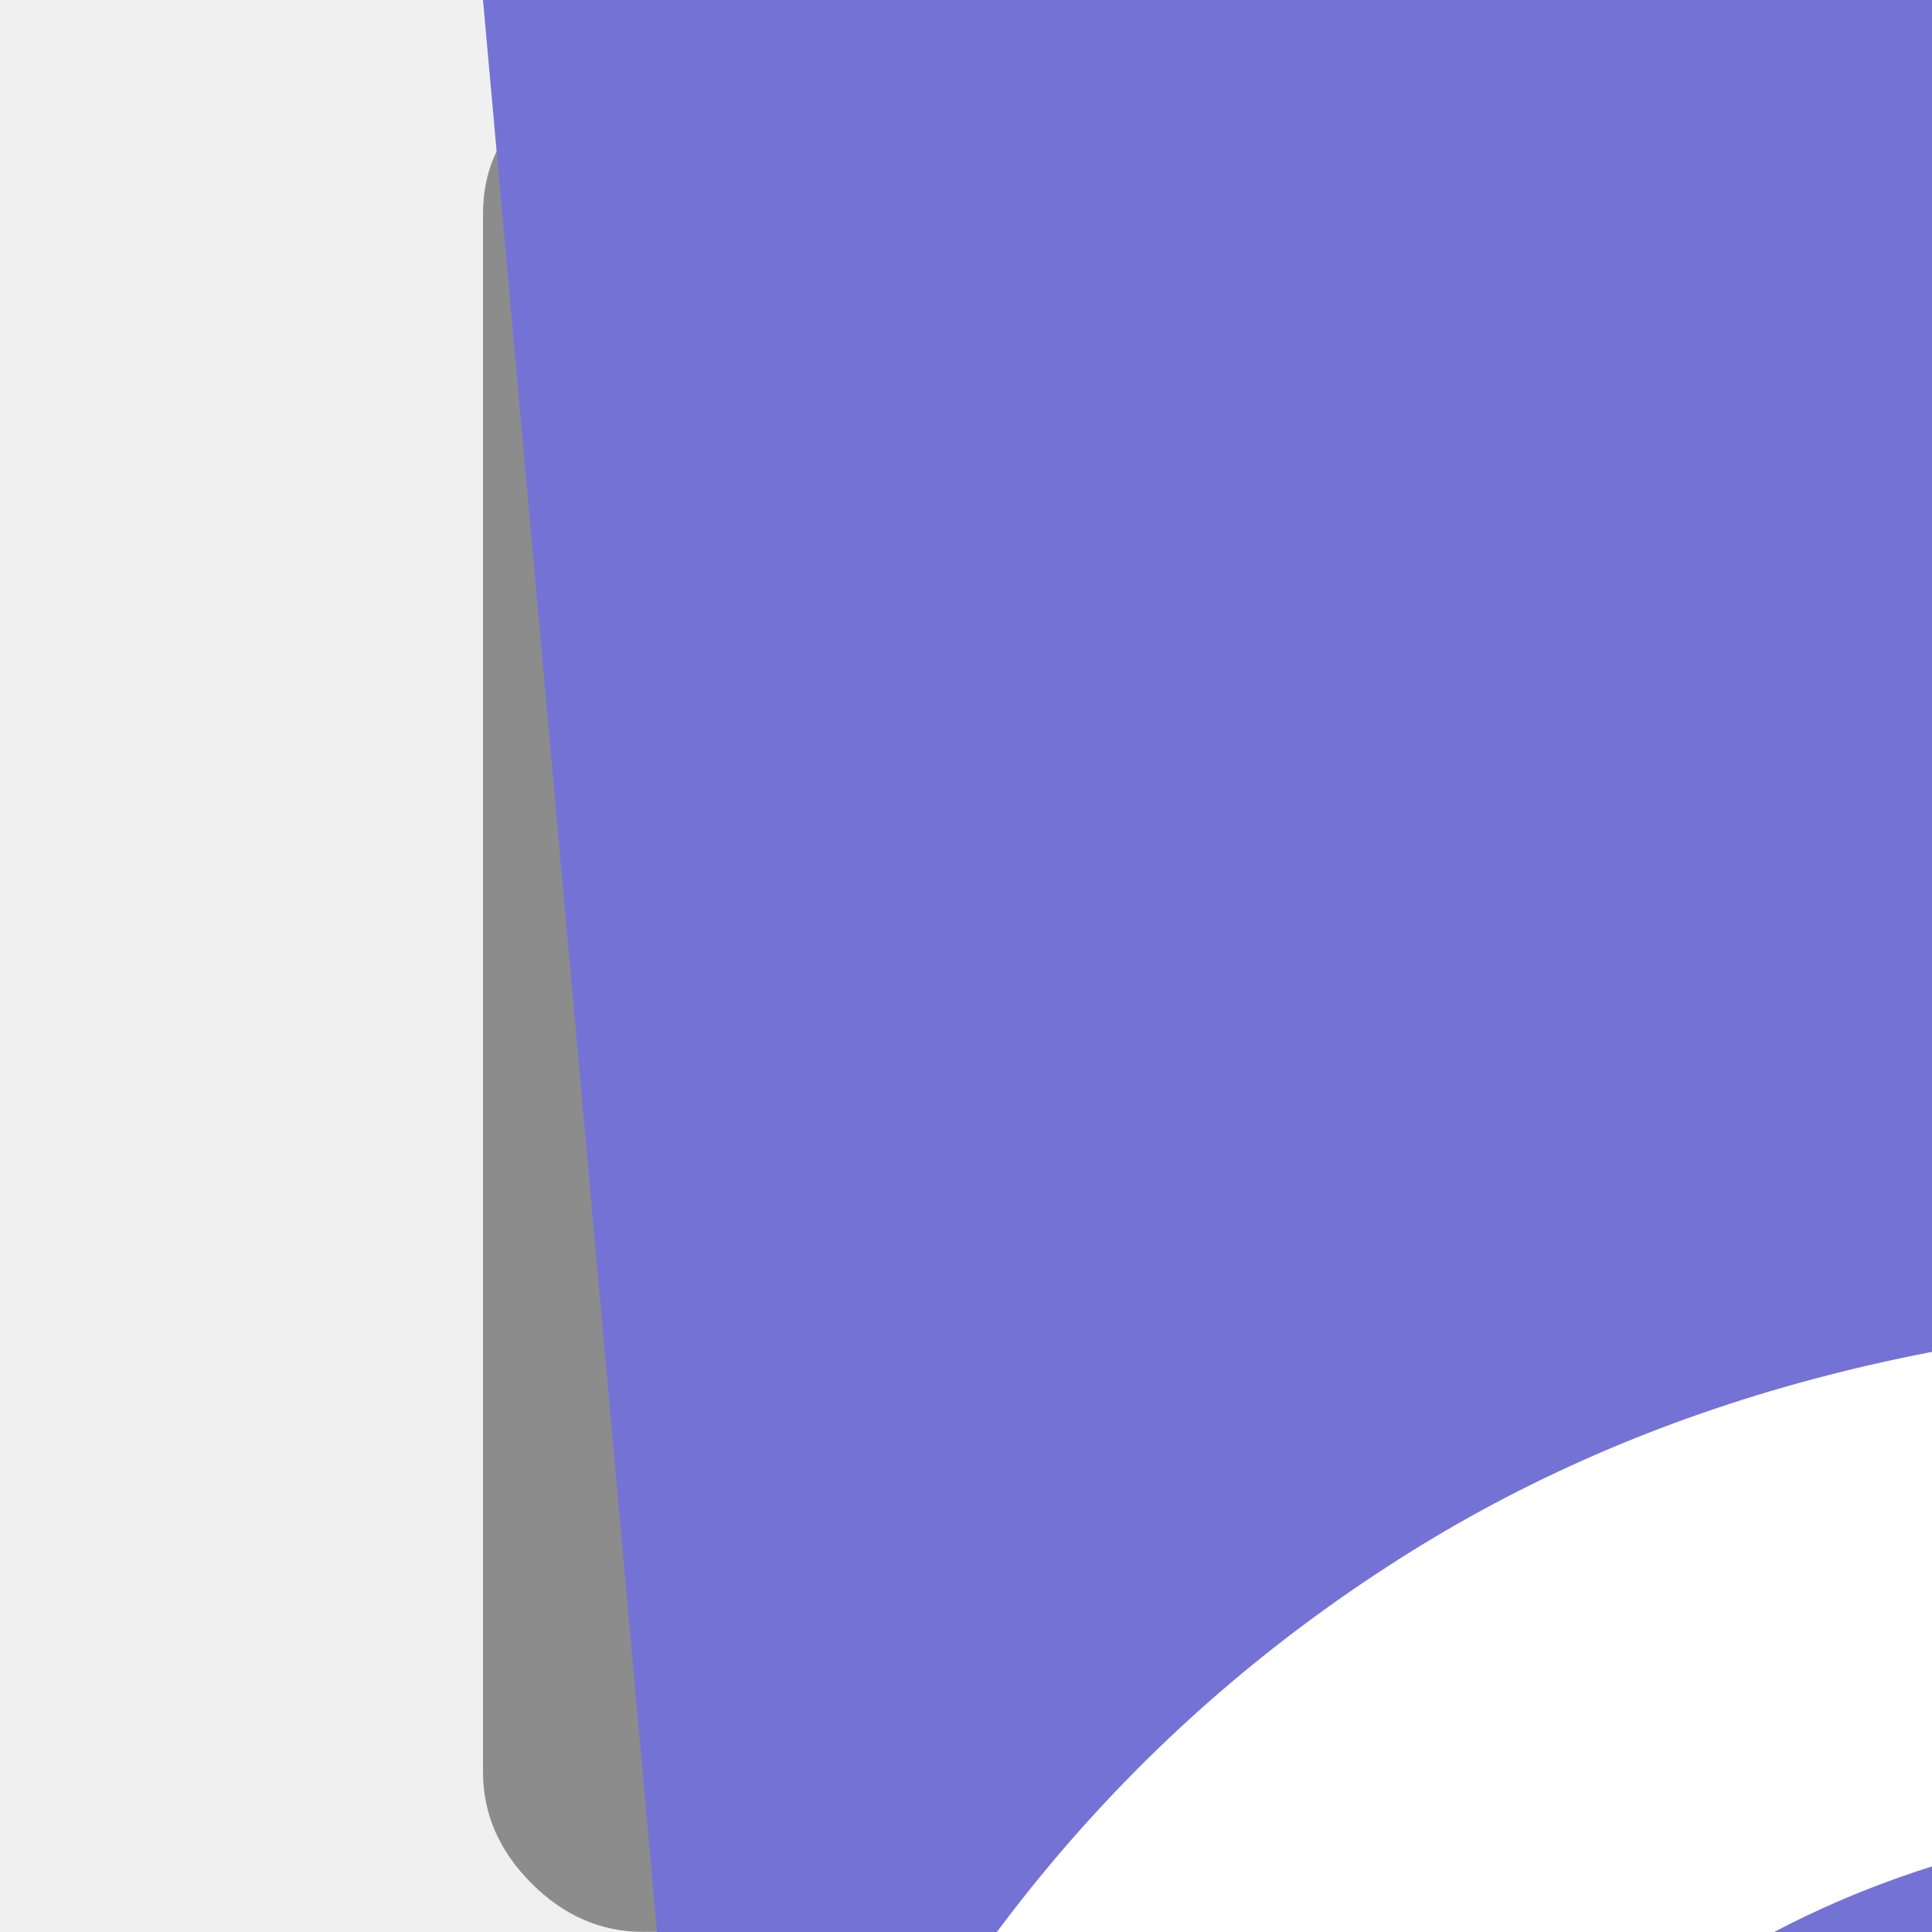
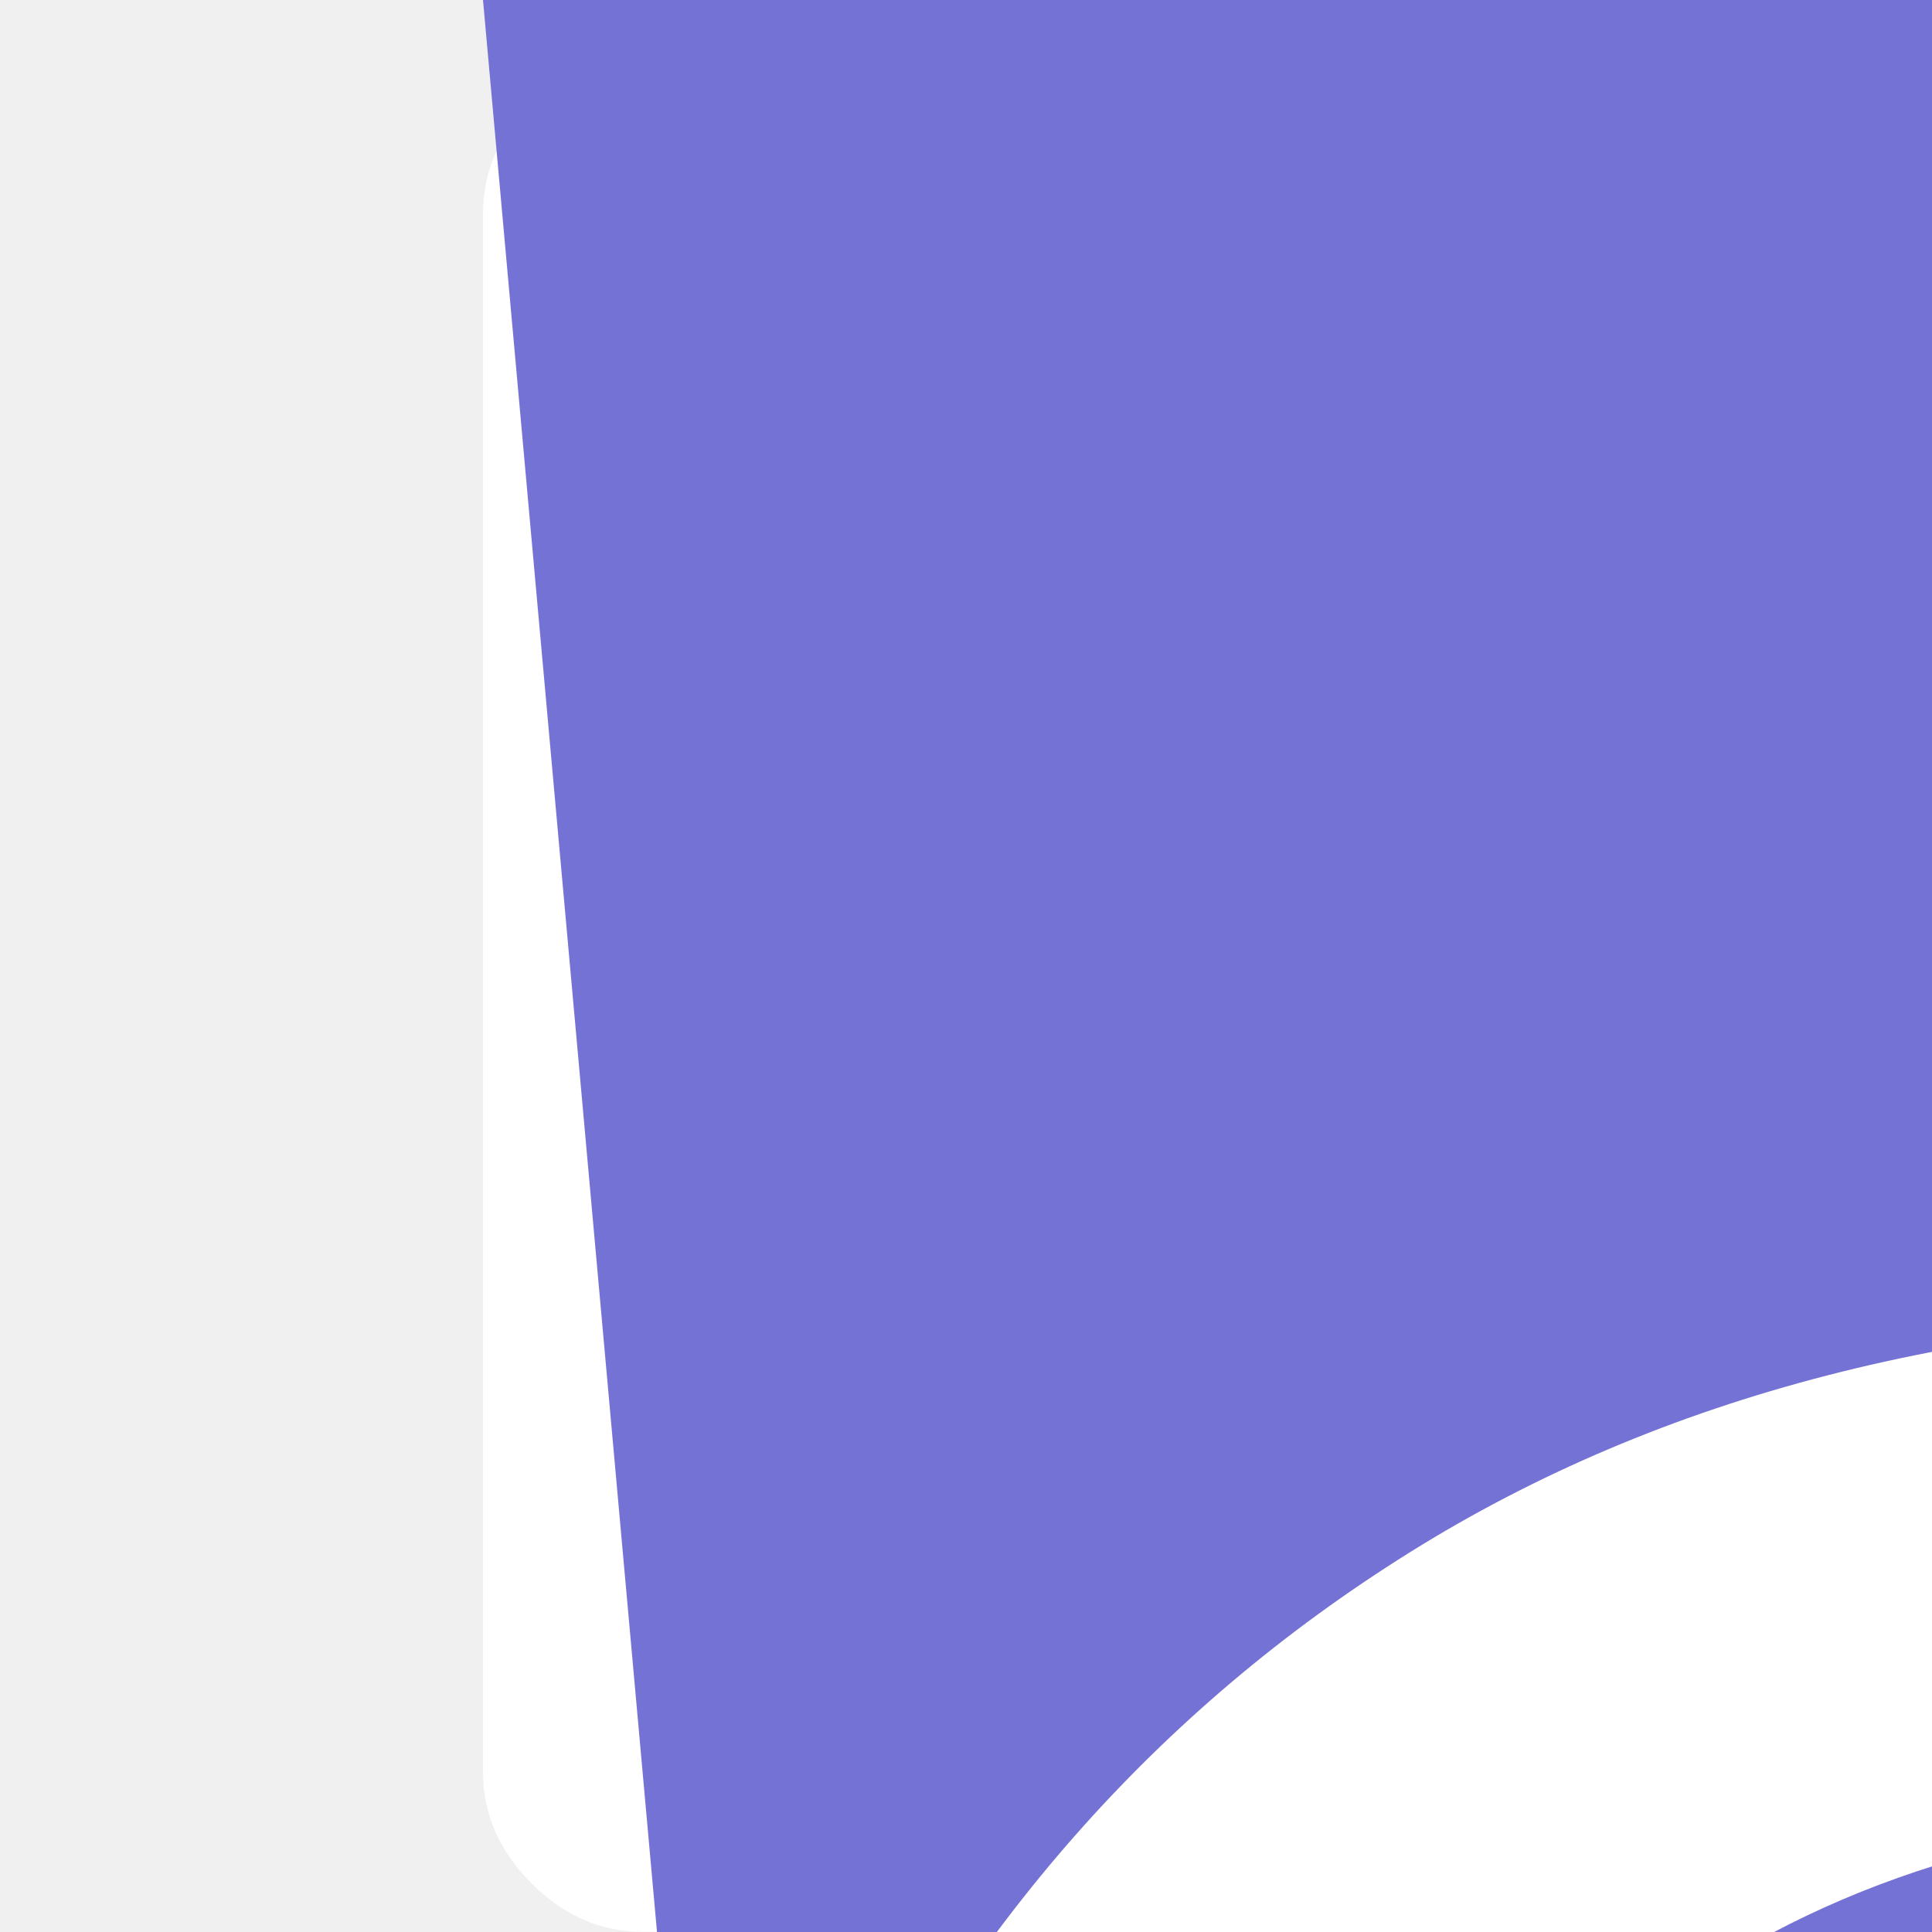
<svg xmlns="http://www.w3.org/2000/svg" width="50" height="50" viewBox="0 0 7 14" fill="none">
  <g id="slashSvg">
    <path d="M0.375 3.473L3.246 0.875L26.625 22.75L3.246 44.625L0.375 42.027L20.883 22.75L0.375 3.473Z" fill="#A9A9A9" />
  </g>
  <g id="slash1Svg">
    <path d="M26.625 3.473L6.117 22.75L26.625 42.027L23.754 44.625L0.375 22.75L23.754 0.875L26.625 3.473Z" fill="#737373" />
  </g>
  <g id="arrowRight">
    <rect id="arrow-right" width="30" height="30" fill="#FFFFFF" fill-opacity="0" />
    <path id="Vector" d="M5 15L25 15" stroke="#676CDB" stroke-opacity="1" stroke-width="2" stroke-linejoin="round" stroke-linecap="round" />
    <path id="Vector" d="M16.25 6.25L25 15L16.25 23.75" stroke="#676CDB" stroke-opacity="1" stroke-width="2" stroke-linejoin="round" stroke-linecap="round" />
  </g>
  <g id="quote">
    <path d="M13.542 20.833C13.077 20.833 12.631 20.904 12.188 20.969C12.331 20.485 12.479 19.994 12.717 19.552C12.954 18.91 13.325 18.354 13.694 17.794C14.002 17.187 14.546 16.777 14.946 16.258C15.365 15.754 15.935 15.419 16.387 15C16.831 14.562 17.413 14.344 17.875 14.035C18.358 13.758 18.779 13.452 19.229 13.306L20.352 12.844L21.34 12.433L20.329 8.396L19.085 8.696C18.688 8.796 18.202 8.912 17.65 9.052C17.085 9.156 16.483 9.442 15.812 9.702C15.15 9.998 14.383 10.198 13.671 10.673C12.954 11.127 12.127 11.506 11.398 12.114C10.692 12.742 9.84 13.285 9.21 14.083C8.523 14.829 7.844 15.612 7.317 16.504C6.706 17.354 6.292 18.287 5.854 19.21C5.458 20.133 5.14 21.077 4.879 21.994C4.385 23.831 4.165 25.577 4.079 27.071C4.008 28.567 4.05 29.81 4.138 30.71C4.169 31.135 4.227 31.548 4.269 31.833L4.321 32.183L4.375 32.171C4.746 33.902 5.599 35.492 6.835 36.759C8.072 38.025 9.642 38.915 11.364 39.327C13.085 39.738 14.888 39.654 16.564 39.083C18.24 38.512 19.72 37.479 20.832 36.103C21.945 34.726 22.646 33.063 22.853 31.305C23.06 29.547 22.765 27.766 22.002 26.169C21.24 24.571 20.04 23.223 18.543 22.278C17.046 21.334 15.312 20.833 13.542 20.833ZM36.458 20.833C35.994 20.833 35.548 20.904 35.104 20.969C35.248 20.485 35.396 19.994 35.633 19.552C35.871 18.91 36.242 18.354 36.61 17.794C36.919 17.187 37.462 16.777 37.862 16.258C38.281 15.754 38.852 15.419 39.304 15C39.748 14.562 40.329 14.344 40.792 14.035C41.275 13.758 41.696 13.452 42.146 13.306L43.269 12.844L44.256 12.433L43.246 8.396L42.002 8.696C41.604 8.796 41.119 8.912 40.567 9.052C40.002 9.156 39.4 9.442 38.729 9.702C38.069 10 37.3 10.198 36.587 10.675C35.871 11.129 35.044 11.508 34.315 12.117C33.608 12.744 32.756 13.287 32.127 14.083C31.44 14.829 30.76 15.612 30.233 16.504C29.623 17.354 29.208 18.287 28.771 19.21C28.375 20.133 28.056 21.077 27.796 21.994C27.302 23.831 27.081 25.577 26.996 27.071C26.925 28.567 26.967 29.81 27.054 30.71C27.085 31.135 27.144 31.548 27.185 31.833L27.238 32.183L27.292 32.171C27.662 33.902 28.515 35.492 29.752 36.759C30.989 38.025 32.559 38.915 34.281 39.327C36.002 39.738 37.805 39.654 39.481 39.083C41.156 38.512 42.636 37.479 43.749 36.103C44.862 34.726 45.563 33.063 45.77 31.305C45.977 29.547 45.682 27.766 44.919 26.169C44.156 24.571 42.957 23.223 41.46 22.278C39.962 21.334 38.228 20.833 36.458 20.833Z" fill="#7572D5" fill-opacity="1" fill-rule="nonzero" />
  </g>
  <g id="vector2Svg">
    <path d="M297.495 192.986C301.775 192.986 305.883 192.257 309.971 191.592C308.646 196.567 307.284 201.627 305.096 206.173C302.908 212.778 299.491 218.503 296.094 224.271C293.254 230.511 288.244 234.735 284.559 240.075C280.702 245.264 275.443 248.716 271.278 253.026C267.19 257.529 261.835 259.781 257.574 262.954C253.121 265.806 249.244 268.958 245.099 270.459L234.754 275.219L225.656 279.444L234.965 321L246.423 317.912C250.089 316.883 254.561 315.682 259.647 314.245C264.848 313.173 270.395 310.236 276.575 307.555C282.678 304.51 289.741 302.452 296.305 297.563C302.908 292.888 310.527 288.986 317.245 282.724C323.751 276.27 331.601 270.674 337.397 262.461C343.731 254.784 349.988 246.722 354.844 237.544C360.467 228.796 364.287 219.189 368.317 209.69C371.964 200.191 374.9 190.477 377.299 181.042C381.848 162.13 383.882 144.161 384.669 128.786C385.322 113.39 384.938 100.589 384.132 91.325C383.844 86.951 383.307 82.705 382.923 79.767L382.443 76.165L381.944 76.294C378.53 58.478 370.672 42.107 359.278 29.073C347.884 16.039 333.42 6.875 317.559 2.641C301.698 -1.592 285.088 -0.723 269.651 5.15C254.214 11.022 240.581 21.657 230.328 35.825C220.075 49.993 213.622 67.114 211.714 85.208C209.807 103.302 212.524 121.629 219.551 138.07C226.577 154.511 237.626 168.394 251.42 178.112C265.214 187.83 281.188 192.987 297.495 192.986ZM86.374 192.986C90.654 192.986 94.761 192.257 98.849 191.592C97.525 196.567 96.162 201.627 93.974 206.173C91.786 212.778 88.37 218.503 84.973 224.271C82.132 230.511 77.123 234.735 73.438 240.075C69.58 245.264 64.321 248.716 60.156 253.026C56.068 257.529 50.713 259.781 46.453 262.954C42 265.806 38.123 268.958 33.977 270.459L23.632 275.219L14.535 279.444L23.843 321L35.301 317.912C38.967 316.883 43.439 315.682 48.525 314.245C53.727 313.173 59.273 310.236 65.454 307.555C71.538 304.489 78.62 302.452 85.184 297.541C91.786 292.867 99.406 288.964 106.123 282.703C112.63 276.249 120.479 270.652 126.276 262.461C132.609 254.784 138.866 246.722 143.722 237.544C149.346 228.796 153.165 219.189 157.195 209.69C160.842 200.191 163.779 190.477 166.178 181.042C170.726 162.13 172.761 144.161 173.548 128.786C174.2 113.39 173.816 100.589 173.01 91.325C172.722 86.951 172.185 82.705 171.801 79.767L171.321 76.165L170.822 76.294C167.409 58.478 159.55 42.107 148.156 29.073C136.762 16.039 122.298 6.875 106.437 2.641C90.576 -1.592 73.967 -0.723 58.53 5.15C43.093 11.022 29.459 21.657 19.206 35.825C8.953 49.993 2.5 67.114 0.593 85.208C-1.314 103.302 1.402 121.629 8.429 138.07C15.456 154.511 26.505 168.394 40.298 178.112C54.092 187.83 70.066 192.987 86.374 192.986Z" fill="#CFCFCF" fill-opacity="0.2" />
  </g>
  <g id="xzSvg">
-     <path d="M1.969 2.468C3.281 1.155 4.875 0.499 6.75 0.499C8.625 0.499 10.219 1.155 11.531 2.468C12.844 3.78 13.5 5.374 13.5 7.249C13.5 9.124 12.844 10.718 11.531 12.03C10.219 13.343 8.625 13.999 6.75 13.999C4.875 13.999 3.281 13.343 1.969 12.03C0.656 10.718 0 9.124 0 7.249C0 5.374 0.656 3.78 1.969 2.468ZM11.039 3.593C10.453 4.46 9.457 5.21 8.051 5.843C8.191 6.147 8.344 6.511 8.508 6.933C9.82 6.815 11.109 6.792 12.375 6.862C12.305 5.62 11.859 4.53 11.039 3.593ZM6.75 1.624C6.352 1.624 5.895 1.683 5.379 1.8C6.082 2.503 6.809 3.522 7.559 4.858C8.824 4.343 9.75 3.698 10.336 2.925C9.281 2.058 8.086 1.624 6.75 1.624ZM4.219 2.257C2.719 3.03 1.746 4.237 1.301 5.878H2.18C3.703 5.878 5.121 5.679 6.434 5.28C5.754 4.062 5.016 3.054 4.219 2.257ZM1.125 6.968V7.249C1.125 8.679 1.594 9.921 2.531 10.976C3.422 9.312 4.852 8.069 6.82 7.249C6.938 7.202 7.102 7.155 7.312 7.108C7.172 6.733 7.055 6.452 6.961 6.265C5.555 6.71 3.938 6.956 2.109 7.003C2.016 7.003 1.852 7.003 1.617 7.003C1.383 6.979 1.219 6.968 1.125 6.968ZM6.75 12.874C7.477 12.874 8.145 12.757 8.754 12.523C8.637 11.538 8.461 10.612 8.227 9.745C8.133 9.347 7.945 8.772 7.664 8.022C7.383 8.093 7.184 8.163 7.066 8.233C5.309 9.03 4.055 10.179 3.305 11.679C4.336 12.476 5.484 12.874 6.75 12.874ZM9.773 11.96C11.32 10.952 12.176 9.593 12.34 7.882C10.957 7.788 9.797 7.788 8.859 7.882C9.117 8.608 9.258 9.054 9.281 9.218C9.492 10.038 9.656 10.952 9.773 11.96Z" fill="#8C8C8C" />
+     <path d="M1.969 2.468C3.281 1.155 4.875 0.499 6.75 0.499C8.625 0.499 10.219 1.155 11.531 2.468C12.844 3.78 13.5 5.374 13.5 7.249C13.5 9.124 12.844 10.718 11.531 12.03C10.219 13.343 8.625 13.999 6.75 13.999C4.875 13.999 3.281 13.343 1.969 12.03C0.656 10.718 0 9.124 0 7.249C0 5.374 0.656 3.78 1.969 2.468ZM11.039 3.593C10.453 4.46 9.457 5.21 8.051 5.843C8.191 6.147 8.344 6.511 8.508 6.933C9.82 6.815 11.109 6.792 12.375 6.862C12.305 5.62 11.859 4.53 11.039 3.593ZM6.75 1.624C6.352 1.624 5.895 1.683 5.379 1.8C6.082 2.503 6.809 3.522 7.559 4.858C8.824 4.343 9.75 3.698 10.336 2.925C9.281 2.058 8.086 1.624 6.75 1.624ZM4.219 2.257C2.719 3.03 1.746 4.237 1.301 5.878H2.18C3.703 5.878 5.121 5.679 6.434 5.28C5.754 4.062 5.016 3.054 4.219 2.257ZM1.125 6.968V7.249C1.125 8.679 1.594 9.921 2.531 10.976C3.422 9.312 4.852 8.069 6.82 7.249C6.938 7.202 7.102 7.155 7.312 7.108C7.172 6.733 7.055 6.452 6.961 6.265C5.555 6.71 3.938 6.956 2.109 7.003C2.016 7.003 1.852 7.003 1.617 7.003C1.383 6.979 1.219 6.968 1.125 6.968ZM6.75 12.874C7.477 12.874 8.145 12.757 8.754 12.523C8.637 11.538 8.461 10.612 8.227 9.745C8.133 9.347 7.945 8.772 7.664 8.022C7.383 8.093 7.184 8.163 7.066 8.233C5.309 9.03 4.055 10.179 3.305 11.679C4.336 12.476 5.484 12.874 6.75 12.874ZM9.773 11.96C11.32 10.952 12.176 9.593 12.34 7.882C10.957 7.788 9.797 7.788 8.859 7.882C9.117 8.608 9.258 9.054 9.281 9.218C9.492 10.038 9.656 10.952 9.773 11.96Z" fill="white" />
  </g>
  <g id="ytSvg">
-     <path d="M17.895 3.487C17.965 4.753 18 6.007 18 7.249C18 8.491 17.965 9.745 17.895 11.011C17.895 11.808 17.637 12.487 17.121 13.05C16.629 13.589 16.02 13.858 15.293 13.858C13.488 13.952 11.391 13.999 9 13.999C6.609 13.999 4.512 13.952 2.707 13.858C1.98 13.858 1.359 13.589 0.844 13.05C0.352 12.487 0.105 11.808 0.105 11.011C0.035 9.745 0 8.491 0 7.249C0 6.429 0.047 5.175 0.141 3.487C0.141 2.69 0.387 2.022 0.879 1.483C1.371 0.921 1.98 0.64 2.707 0.64C4.418 0.546 6.41 0.499 8.684 0.499H9H9.316C11.59 0.499 13.582 0.546 15.293 0.64C16.02 0.64 16.629 0.921 17.121 1.483C17.637 2.022 17.895 2.69 17.895 3.487ZM7.277 10.694L12.375 7.249L7.277 3.769V10.694Z" fill="#8C8C8C" />
+     <path d="M17.895 3.487C17.965 4.753 18 6.007 18 7.249C18 8.491 17.965 9.745 17.895 11.011C17.895 11.808 17.637 12.487 17.121 13.05C16.629 13.589 16.02 13.858 15.293 13.858C13.488 13.952 11.391 13.999 9 13.999C6.609 13.999 4.512 13.952 2.707 13.858C1.98 13.858 1.359 13.589 0.844 13.05C0.352 12.487 0.105 11.808 0.105 11.011C0.035 9.745 0 8.491 0 7.249C0 6.429 0.047 5.175 0.141 3.487C0.141 2.69 0.387 2.022 0.879 1.483C1.371 0.921 1.98 0.64 2.707 0.64C4.418 0.546 6.41 0.499 8.684 0.499H9H9.316C11.59 0.499 13.582 0.546 15.293 0.64C16.02 0.64 16.629 0.921 17.121 1.483C17.637 2.022 17.895 2.69 17.895 3.487ZM7.277 10.694L12.375 7.249L7.277 3.769V10.694Z" fill="white" />
  </g>
  <g id="fbSvg">
-     <path d="M4.5 4.999H6.75L6.469 7.249H4.5V13.999H1.582V7.249H0V4.999H1.582V3.487C1.582 2.503 1.828 1.765 2.32 1.272C2.812 0.757 3.633 0.499 4.781 0.499H6.75V2.749H5.555C5.109 2.749 4.816 2.819 4.676 2.96C4.559 3.101 4.5 3.335 4.5 3.663V4.999Z" fill="#8C8C8C" />
+     <path d="M4.5 4.999H6.75L6.469 7.249H4.5V13.999H1.582V7.249H0V4.999H1.582V3.487C1.582 2.503 1.828 1.765 2.32 1.272C2.812 0.757 3.633 0.499 4.781 0.499H6.75V2.749H5.555C5.109 2.749 4.816 2.819 4.676 2.96C4.559 3.101 4.5 3.335 4.5 3.663V4.999Z" fill="white" />
  </g>
  <g id="igSvg">
-     <path d="M12.41 0.499C12.715 0.499 12.973 0.604 13.184 0.815C13.395 1.003 13.5 1.249 13.5 1.554V12.839C13.5 13.144 13.395 13.413 13.184 13.648C12.973 13.882 12.715 13.999 12.41 13.999H1.16C0.855 13.999 0.586 13.882 0.352 13.648C0.117 13.413 0 13.144 0 12.839V1.554C0 1.249 0.105 1.003 0.316 0.815C0.551 0.604 0.832 0.499 1.16 0.499H12.41ZM4.184 11.749V5.737H2.25V11.749H4.184ZM2.531 4.542C2.719 4.729 2.965 4.823 3.27 4.823C3.574 4.823 3.82 4.729 4.008 4.542C4.219 4.331 4.324 4.085 4.324 3.804C4.324 3.499 4.23 3.253 4.043 3.065C3.855 2.854 3.609 2.749 3.305 2.749C3 2.749 2.742 2.854 2.531 3.065C2.344 3.253 2.25 3.499 2.25 3.804C2.25 4.085 2.344 4.331 2.531 4.542ZM11.25 11.749V8.233C11.25 7.366 11.039 6.71 10.617 6.265C10.219 5.819 9.691 5.597 9.035 5.597C8.332 5.597 7.746 5.925 7.277 6.581V5.737H5.344V11.749H7.277V8.339C7.277 8.104 7.301 7.94 7.348 7.847C7.535 7.378 7.863 7.144 8.332 7.144C8.988 7.144 9.316 7.577 9.316 8.444V11.749H11.25Z" fill="#8C8C8C" />
+     <path d="M12.41 0.499C12.715 0.499 12.973 0.604 13.184 0.815C13.395 1.003 13.5 1.249 13.5 1.554V12.839C13.5 13.144 13.395 13.413 13.184 13.648C12.973 13.882 12.715 13.999 12.41 13.999H1.16C0.855 13.999 0.586 13.882 0.352 13.648C0.117 13.413 0 13.144 0 12.839V1.554C0 1.249 0.105 1.003 0.316 0.815C0.551 0.604 0.832 0.499 1.16 0.499H12.41ZM4.184 11.749V5.737H2.25V11.749H4.184ZM2.531 4.542C2.719 4.729 2.965 4.823 3.27 4.823C3.574 4.823 3.82 4.729 4.008 4.542C4.219 4.331 4.324 4.085 4.324 3.804C4.324 3.499 4.23 3.253 4.043 3.065C3.855 2.854 3.609 2.749 3.305 2.749C3 2.749 2.742 2.854 2.531 3.065C2.344 3.253 2.25 3.499 2.25 3.804C2.25 4.085 2.344 4.331 2.531 4.542ZM11.25 11.749V8.233C11.25 7.366 11.039 6.71 10.617 6.265C10.219 5.819 9.691 5.597 9.035 5.597C8.332 5.597 7.746 5.925 7.277 6.581V5.737H5.344V11.749H7.277V8.339C7.277 8.104 7.301 7.94 7.348 7.847C7.535 7.378 7.863 7.144 8.332 7.144C8.988 7.144 9.316 7.577 9.316 8.444V11.749H11.25Z" fill="white" />
  </g>
  <g id="twitterSvg">
-     <path d="M16.594 2.116C16.172 2.772 15.609 3.358 14.906 3.874V4.296C14.906 6.757 14.016 8.995 12.234 11.011C10.477 13.003 8.133 13.999 5.203 13.999C3.328 13.999 1.594 13.483 0 12.452C0.375 12.499 0.645 12.523 0.809 12.523C2.379 12.523 3.785 12.03 5.027 11.046C4.301 11.023 3.645 10.8 3.059 10.378C2.473 9.933 2.074 9.37 1.863 8.69C2.145 8.737 2.355 8.761 2.496 8.761C2.73 8.761 3.035 8.714 3.41 8.62C2.637 8.456 1.98 8.069 1.441 7.46C0.926 6.827 0.668 6.101 0.668 5.28V5.245C1.184 5.526 1.699 5.667 2.215 5.667C1.207 5.011 0.703 4.062 0.703 2.819C0.703 2.233 0.855 1.671 1.16 1.132C2.965 3.358 5.297 4.542 8.156 4.683C8.109 4.519 8.086 4.261 8.086 3.909C8.086 2.948 8.414 2.14 9.07 1.483C9.727 0.827 10.535 0.499 11.496 0.499C12.457 0.499 13.277 0.862 13.957 1.589C14.66 1.472 15.387 1.19 16.137 0.745C15.902 1.565 15.398 2.198 14.625 2.644C15.352 2.573 16.008 2.397 16.594 2.116Z" fill="#8C8C8C" />
+     <path d="M16.594 2.116C16.172 2.772 15.609 3.358 14.906 3.874V4.296C14.906 6.757 14.016 8.995 12.234 11.011C10.477 13.003 8.133 13.999 5.203 13.999C3.328 13.999 1.594 13.483 0 12.452C0.375 12.499 0.645 12.523 0.809 12.523C2.379 12.523 3.785 12.03 5.027 11.046C4.301 11.023 3.645 10.8 3.059 10.378C2.473 9.933 2.074 9.37 1.863 8.69C2.145 8.737 2.355 8.761 2.496 8.761C2.73 8.761 3.035 8.714 3.41 8.62C2.637 8.456 1.98 8.069 1.441 7.46C0.926 6.827 0.668 6.101 0.668 5.28V5.245C1.184 5.526 1.699 5.667 2.215 5.667C1.207 5.011 0.703 4.062 0.703 2.819C0.703 2.233 0.855 1.671 1.16 1.132C2.965 3.358 5.297 4.542 8.156 4.683C8.109 4.519 8.086 4.261 8.086 3.909C8.086 2.948 8.414 2.14 9.07 1.483C9.727 0.827 10.535 0.499 11.496 0.499C12.457 0.499 13.277 0.862 13.957 1.589C14.66 1.472 15.387 1.19 16.137 0.745C15.902 1.565 15.398 2.198 14.625 2.644C15.352 2.573 16.008 2.397 16.594 2.116Z" fill="white" />
  </g>
  <g id="code">
    <path d="M18.312 42.065L27.262 6.688L31.438 7.872L22.488 43.312L18.312 42.065Z" fill="#7572D5" />
    <path d="M18.312 42.065L27.262 6.688L31.438 7.872L22.488 43.312L18.312 42.065Z" fill="#7572D5" fill-opacity="1" fill-rule="evenodd" />
    <path d="M13.502 12.688L16.562 15.928L7.995 25L16.562 34.072L13.502 37.312L1.875 25L13.502 12.688Z" fill="#7572D5" fill-opacity="1" fill-rule="evenodd" />
    <path d="M36.498 12.688L33.438 15.928L42.005 25L33.438 34.072L36.498 37.312L48.125 25L36.498 12.688Z" fill="#7572D5" fill-opacity="1" fill-rule="evenodd" />
  </g>
  <g id="figma">
    <path d="M17.708 4.167C14.257 4.167 11.458 6.965 11.458 10.417C11.458 13.868 14.257 16.667 17.708 16.667L32.292 16.667C35.743 16.667 38.542 13.868 38.542 10.417C38.542 6.965 35.743 4.167 32.292 4.167L17.708 4.167Z" fill="#7572D5" fill-opacity="1" fill-rule="nonzero" />
    <path d="M32.292 18.75C28.84 18.75 26.042 21.548 26.042 25C26.042 28.452 28.84 31.25 32.292 31.25C35.744 31.25 38.542 28.452 38.542 25C38.542 21.548 35.744 18.75 32.292 18.75Z" fill="#7572D5" fill-opacity="1" fill-rule="nonzero" />
    <path d="M11.458 25C11.458 21.548 14.257 18.75 17.708 18.75L23.958 18.75L23.958 31.25L17.708 31.25C14.257 31.25 11.458 28.452 11.458 25Z" fill="#7572D5" fill-opacity="1" fill-rule="nonzero" />
    <path d="M17.708 33.333C14.257 33.333 11.458 36.131 11.458 39.583C11.458 43.035 14.257 45.833 17.708 45.833C21.16 45.833 23.958 43.035 23.958 39.583L23.958 33.333L17.708 33.333Z" fill="#7572D5" fill-opacity="1" fill-rule="nonzero" />
  </g>
  <g id="react">
    <path id="Vector" d="M45.625 20.413C45.625 17.496 42.5 14.788 37.292 12.913L36.354 12.601L36.354 12.184C37.5 6.455 36.667 2.184 34.062 0.621C31.458 -0.941 27.604 0.517 23.438 4.163L22.812 4.788L22.604 4.58L22.396 4.58C18.125 0.621 13.958 -0.733 11.354 0.726C8.75 2.184 8.021 6.246 9.062 11.559C9.172 11.897 9.242 12.246 9.271 12.601L8.125 13.017C3.021 14.788 0 17.496 0 20.413C0 23.33 3.333 26.246 8.542 28.121L9.271 28.33C9.142 28.698 9.072 29.085 9.062 29.476C8.021 34.684 8.958 38.642 11.354 40.101C13.75 41.559 18.125 40.205 22.292 36.559L22.917 36.038L23.75 36.871C26.667 39.371 29.583 40.726 31.875 40.726C32.683 40.744 33.48 40.527 34.167 40.101C36.771 38.642 37.708 34.371 36.562 28.955L36.562 28.746C36.517 28.575 36.483 28.401 36.458 28.226L36.771 28.226C42.292 26.246 45.625 23.434 45.625 20.413ZM42.604 20.413C42.604 21.663 40.312 23.851 35.833 25.309L35.625 25.309C35.079 23.633 34.418 21.997 33.646 20.413C34.375 18.746 35 17.08 35.521 15.517L36.354 15.726C40.521 17.184 42.604 19.163 42.604 20.413ZM25.729 34.58L24.896 33.955C26.089 32.633 27.202 31.242 28.229 29.788L33.542 28.955C33.646 29.163 33.646 29.371 33.75 29.476C34.121 31.362 34.191 33.296 33.958 35.205C33.812 36.118 33.373 36.958 32.708 37.601C31.667 38.226 28.854 37.392 25.729 34.58ZM24.375 29.996L22.917 31.871L21.25 29.996L24.375 29.996ZM10.104 15.413C10.628 17.131 11.29 18.803 12.083 20.413C11.289 22.059 10.627 23.766 10.104 25.517L9.479 25.309C7.655 24.733 5.958 23.814 4.479 22.601C4.096 22.359 3.769 22.039 3.517 21.662C3.266 21.285 3.097 20.86 3.021 20.413C3.021 19.163 5.104 17.184 9.062 15.83L10.104 15.413ZM21.25 10.83L22.812 9.059L24.375 10.83L21.25 10.83ZM32.708 3.226C33.854 3.851 34.479 6.976 33.542 11.559C33.546 11.615 33.54 11.672 33.522 11.726C33.504 11.78 33.475 11.829 33.438 11.871L28.229 11.038C27.202 9.584 26.089 8.193 24.896 6.871L25.521 6.351C28.854 3.434 31.562 2.601 32.708 3.226ZM15.312 14.267L14.479 15.621L13.75 16.976C13.438 16.246 13.229 15.517 12.917 14.684L15.312 14.267ZM12.917 26.142C13.229 25.413 13.438 24.684 13.75 23.851L14.479 25.205L15.312 26.559L12.917 26.142ZM30.312 20.413C29.782 21.555 29.191 22.668 28.542 23.746C27.917 24.892 27.188 25.934 26.562 26.976L19.062 26.976C18.333 25.83 17.604 24.788 17.083 23.746C16.429 22.671 15.837 21.558 15.312 20.413C15.818 19.259 16.41 18.145 17.083 17.08C17.682 16 18.343 14.957 19.062 13.955C21.558 13.746 24.067 13.746 26.562 13.955C27.292 14.996 27.917 16.038 28.542 17.08C29.215 18.145 29.807 19.259 30.312 20.413ZM31.146 15.621L30.312 14.267L32.708 14.788C32.476 15.534 32.198 16.264 31.875 16.976L31.146 15.621ZM30.312 26.559L31.146 25.205L31.875 23.746L32.812 26.142L30.312 26.559ZM20.625 6.767L20.729 6.767L17.396 10.934L12.188 11.767C12.083 11.455 12.083 11.246 11.979 10.934C11.146 6.663 11.771 3.746 12.812 3.226C13.089 3.044 13.422 2.97 13.75 3.017C15.208 3.017 17.708 4.059 20.521 6.559L20.625 6.767ZM11.979 29.996C11.998 29.675 12.069 29.358 12.188 29.059L17.5 29.788C18.502 31.261 19.616 32.654 20.833 33.955L20.625 34.163L20.417 34.371C18.997 35.687 17.334 36.713 15.521 37.392C15.123 37.6 14.688 37.726 14.24 37.762C13.793 37.798 13.342 37.743 12.917 37.601C11.771 36.976 11.146 34.163 11.979 29.996Z" fill="#7572D5" fill-opacity="1" fill-rule="nonzero" />
    <path id="Vector" d="M22.812 15.83C21.902 15.809 21.006 16.06 20.238 16.551C19.471 17.042 18.867 17.75 18.505 18.586C18.142 19.421 18.036 20.346 18.201 21.242C18.366 22.138 18.794 22.964 19.43 23.615C20.067 24.267 20.883 24.714 21.775 24.899C22.667 25.085 23.594 25 24.437 24.657C25.281 24.313 26.003 23.726 26.511 22.97C27.02 22.214 27.291 21.324 27.292 20.413C27.292 19.215 26.823 18.065 25.986 17.209C25.149 16.352 24.01 15.857 22.812 15.83Z" fill="#7572D5" fill-opacity="1" fill-rule="nonzero" />
  </g>
  <g id="styledcomp">
    <path d="M37.259 6.25L36.989 7.65C36.571 10.302 36.722 11.061 37.868 12.045L38.975 12.955L37.829 18.03C37.144 21.059 36.304 23.597 35.771 24.431C35.313 25.15 34.78 26.21 34.664 26.779C34.473 27.459 33.825 28.143 32.833 28.748C31.958 29.242 30.238 30.566 29.02 31.629C28.047 32.499 27.377 33.033 27.013 33.262L25.823 34.196C25.442 34.805 25.225 35.295 25.142 35.667C25.059 36.05 25.106 36.304 25.229 36.491C25.348 36.67 25.553 36.795 25.834 36.873C26.167 36.951 26.51 36.979 26.851 36.956C27.622 36.904 28.386 36.769 29.128 36.555C29.381 36.487 29.579 36.422 29.752 36.365C30.019 36.04 30.635 35.424 31.727 34.353C34.625 31.515 35.731 29.961 34.589 30.38C34.167 30.53 34.358 30.151 35.082 29.392C36.61 27.914 37.486 25.68 39.317 18.675C40.766 13.144 40.766 13.066 41.833 13.066C42.334 13.066 43.75 13.152 43.75 13.152L43.75 6.25L40.499 6.25L37.259 6.25ZM24.422 18.081C23.369 18.073 21.106 19.666 14.33 25.161C14.038 25.852 14.013 26.328 14.146 26.636C14.233 26.847 14.392 26.994 14.611 27.101C14.828 27.209 15.109 27.273 15.419 27.298C16.035 27.352 16.763 27.255 17.35 27.141L17.747 27.051C17.883 26.87 18.061 26.725 18.266 26.629C18.684 26.4 20.439 24.81 22.194 23.106C25.283 19.999 26.007 18.596 24.75 18.142C24.646 18.101 24.533 18.08 24.422 18.081ZM32.336 20.239C31.41 20.264 29.741 21.331 26.883 23.597C25.449 24.753 24.541 25.376 24.054 25.505L22.165 26.987C21.455 28.275 21.351 29.074 21.538 29.514C21.585 29.623 21.653 29.721 21.739 29.803C21.824 29.886 21.925 29.95 22.036 29.994C22.311 30.102 22.605 30.156 22.901 30.155C23.608 30.147 24.311 30.045 24.991 29.85C25.345 29.756 25.695 29.646 26.04 29.521L26.144 29.478L26.335 29.378C26.696 28.916 27.525 28.046 28.563 27.044C31.842 23.901 33.518 21.667 33.176 20.833C33.021 20.429 32.754 20.225 32.336 20.239ZM23.6 24.105C23.333 24.134 22.735 24.592 21.657 25.53C20.1 26.897 18.403 27.685 17.815 27.334C17.679 27.364 17.542 27.393 17.404 27.42C16.806 27.538 16.06 27.635 15.393 27.581C15.079 27.562 14.771 27.486 14.485 27.355C14.215 27.233 14 27.016 13.88 26.747C13.746 26.425 13.746 26.024 13.898 25.512L11.555 27.423L6.254 31.78L6.254 38.842L23.625 25.251C23.622 25.102 23.641 24.953 23.683 24.81C23.816 24.331 23.809 24.087 23.6 24.109L23.6 24.105ZM31.075 26.392C30.811 26.392 30.372 26.761 29.669 27.502C28.714 28.515 27.211 29.496 26.415 29.696L26.292 29.761C26.161 29.814 26.029 29.865 25.896 29.911C25.679 29.983 25.398 30.069 25.074 30.155C24.425 30.33 23.618 30.491 22.897 30.473C22.557 30.473 22.221 30.407 21.906 30.28C21.609 30.158 21.372 29.927 21.243 29.636C21.034 29.138 21.117 28.44 21.574 27.448L6.25 39.437L6.25 43.75L12.982 43.75L27.262 32.61C27.633 32.202 28.191 31.644 28.945 30.946C30.963 29.088 31.421 28.447 31.421 27.498C31.421 26.761 31.338 26.389 31.075 26.389L31.075 26.392ZM34.473 33.373L33.251 34.583C32.567 35.227 31.345 36.022 30.509 36.362L30.343 36.433L30.332 36.451L30.296 36.487C30.264 36.512 30.249 36.516 30.224 36.526C29.89 36.652 29.551 36.763 29.208 36.859C28.444 37.08 27.659 37.218 26.865 37.271C26.49 37.295 26.113 37.262 25.748 37.174C25.431 37.105 25.151 36.921 24.962 36.659C24.789 36.394 24.739 36.04 24.836 35.603C24.913 35.292 25.028 34.992 25.178 34.708L13.656 43.75L28.981 43.75L30.811 41.667C33.327 38.753 34.473 36.67 34.473 34.887L34.473 33.373Z" fill="#7572D5" fill-opacity="1" fill-rule="nonzero" />
  </g>
  <g id="html">
    <path id="Vector" d="M32.552 8.275L7.448 8.269L7.853 13.186L27.14 13.189L26.654 18.282L14.005 18.282L14.462 23.105L26.237 23.105L25.541 29.712L19.998 31.22L14.368 29.701L14.01 25.745L9.037 25.745L9.589 32.972L19.998 36.165L30.233 33.297L32.551 8.276L32.552 8.275ZM0 0L40 0L36.362 40.431L19.956 45L3.641 40.428L0 0Z" fill="#7572D5" fill-opacity="1" fill-rule="nonzero" />
  </g>
  <g id="typescript">
    <path d="M5 25L5 45L45 45L45 5L5 5L5 25ZM37.235 23.407C38.252 23.66 39.025 24.112 39.737 24.848C40.105 25.242 40.652 25.958 40.695 26.132C40.708 26.182 38.968 27.348 37.915 28.003C37.877 28.028 37.723 27.863 37.553 27.61C37.037 26.86 36.498 26.537 35.673 26.48C34.46 26.397 33.68 27.032 33.687 28.092C33.676 28.352 33.734 28.611 33.857 28.842C34.123 29.393 34.62 29.725 36.173 30.397C39.038 31.63 40.263 32.442 41.025 33.597C41.875 34.885 42.067 36.943 41.488 38.473C40.855 40.137 39.28 41.267 37.063 41.64C36.378 41.762 34.753 41.743 34.017 41.61C32.41 41.323 30.887 40.53 29.947 39.488C29.578 39.083 28.86 38.022 28.905 37.947C28.923 37.92 29.088 37.818 29.272 37.712C29.452 37.61 30.123 37.222 30.758 36.853L31.908 36.187L32.15 36.543C32.487 37.057 33.222 37.762 33.667 37.997C34.943 38.67 36.695 38.575 37.558 37.8C37.732 37.654 37.869 37.469 37.96 37.261C38.05 37.053 38.092 36.827 38.08 36.6C38.08 36.137 38.022 35.933 37.78 35.583C37.47 35.14 36.835 34.767 35.032 33.983C32.968 33.095 32.08 32.543 31.267 31.667C30.759 31.088 30.384 30.405 30.168 29.667C30.017 29.102 29.978 27.685 30.098 27.115C30.523 25.12 32.028 23.732 34.2 23.318C34.905 23.185 36.543 23.235 37.235 23.407ZM27.845 25.077L27.858 26.715L22.65 26.715L22.65 41.508L18.967 41.508L18.967 26.715L13.763 26.715L13.763 25.108C13.763 24.218 13.782 23.475 13.807 23.458C13.827 23.432 16.995 23.418 20.835 23.425L27.827 23.445L27.845 25.077Z" fill="#7572D5" fill-opacity="1" fill-rule="nonzero" />
  </g>
  <g id="logo">
    <path d="M13.338 36.54C16.326 36.54 18.798 35.784 20.754 34.272C22.722 32.76 24.09 30.726 24.858 28.17L21.042 27.144C20.526 28.956 19.626 30.378 18.342 31.41C17.058 32.442 15.39 32.958 13.338 32.958C11.502 32.958 9.966 32.544 8.73 31.716C7.506 30.888 6.582 29.73 5.958 28.242C5.346 26.754 5.046 25.02 5.058 23.04C5.07 21.06 5.382 19.326 5.994 17.838C6.606 16.35 7.524 15.192 8.748 14.364C9.972 13.536 11.502 13.122 13.338 13.122C15.39 13.122 17.058 13.638 18.342 14.67C19.626 15.702 20.526 17.124 21.042 18.936L24.858 17.91C24.09 15.354 22.722 13.32 20.754 11.808C18.798 10.296 16.326 9.54 13.338 9.54C10.746 9.54 8.538 10.11 6.714 11.25C4.89 12.39 3.492 13.974 2.52 16.002C1.56 18.018 1.08 20.364 1.08 23.04C1.08 25.716 1.56 28.068 2.52 30.096C3.492 32.112 4.89 33.69 6.714 34.83C8.538 35.97 10.746 36.54 13.338 36.54ZM27.359 36H31.175V25.884C31.175 24.348 31.397 23.124 31.841 22.212C32.297 21.288 32.897 20.622 33.641 20.214C34.385 19.806 35.207 19.602 36.107 19.602C37.139 19.602 37.979 19.812 38.627 20.232C39.275 20.652 39.773 21.204 40.121 21.888C40.469 22.572 40.703 23.316 40.823 24.12C40.955 24.912 41.021 25.686 41.021 26.442V36H44.837V25.2C44.837 24.6 44.783 23.904 44.675 23.112C44.567 22.32 44.363 21.51 44.063 20.682C43.763 19.854 43.325 19.092 42.749 18.396C42.185 17.688 41.447 17.118 40.535 16.686C39.623 16.254 38.495 16.038 37.151 16.038C35.747 16.038 34.499 16.29 33.407 16.794C32.327 17.298 31.433 17.994 30.725 18.882V10.08H27.359V36ZM48.085 36H51.883V26.19C51.883 25.05 52.063 23.994 52.423 23.022C52.783 22.05 53.419 21.27 54.331 20.682C54.979 20.262 55.693 20.016 56.473 19.944C57.253 19.872 57.955 19.92 58.579 20.088V16.56C57.703 16.392 56.773 16.398 55.789 16.578C54.817 16.758 53.965 17.118 53.233 17.658C52.513 18.138 51.913 18.804 51.433 19.656V16.56H48.085V36ZM60.927 13.374H64.689V9.72H60.927V13.374ZM60.927 36H64.689V16.56H60.927V36ZM76.088 36.522C78.549 36.522 80.475 35.976 81.867 34.884C83.27 33.792 83.972 32.286 83.972 30.366C83.972 29.358 83.763 28.506 83.343 27.81C82.934 27.114 82.251 26.514 81.29 26.01C80.331 25.494 79.034 25.026 77.403 24.606C75.879 24.222 74.727 23.892 73.947 23.616C73.178 23.328 72.656 23.04 72.38 22.752C72.105 22.452 71.966 22.086 71.966 21.654C71.966 20.91 72.32 20.328 73.028 19.908C73.737 19.476 74.66 19.284 75.8 19.332C76.989 19.38 77.954 19.68 78.698 20.232C79.442 20.772 79.88 21.504 80.013 22.428L83.865 21.726C83.648 19.998 82.802 18.618 81.326 17.586C79.85 16.542 77.996 16.02 75.764 16.02C73.484 16.02 71.654 16.554 70.275 17.622C68.894 18.678 68.204 20.088 68.204 21.852C68.204 22.8 68.409 23.61 68.817 24.282C69.237 24.942 69.933 25.518 70.904 26.01C71.888 26.502 73.215 26.97 74.882 27.414C76.406 27.822 77.54 28.164 78.284 28.44C79.028 28.716 79.514 29.01 79.743 29.322C79.983 29.622 80.103 30.018 80.103 30.51C80.103 31.35 79.766 32.01 79.094 32.49C78.434 32.97 77.516 33.21 76.341 33.21C75.044 33.21 73.959 32.922 73.082 32.346C72.219 31.77 71.666 30.972 71.427 29.952L67.575 30.546C67.91 32.442 68.823 33.912 70.311 34.956C71.799 36 73.725 36.522 76.088 36.522Z" fill="#ffffff" />
    <circle cx="91" cy="33" r="3" fill="orange" />
  </g>
</svg>
